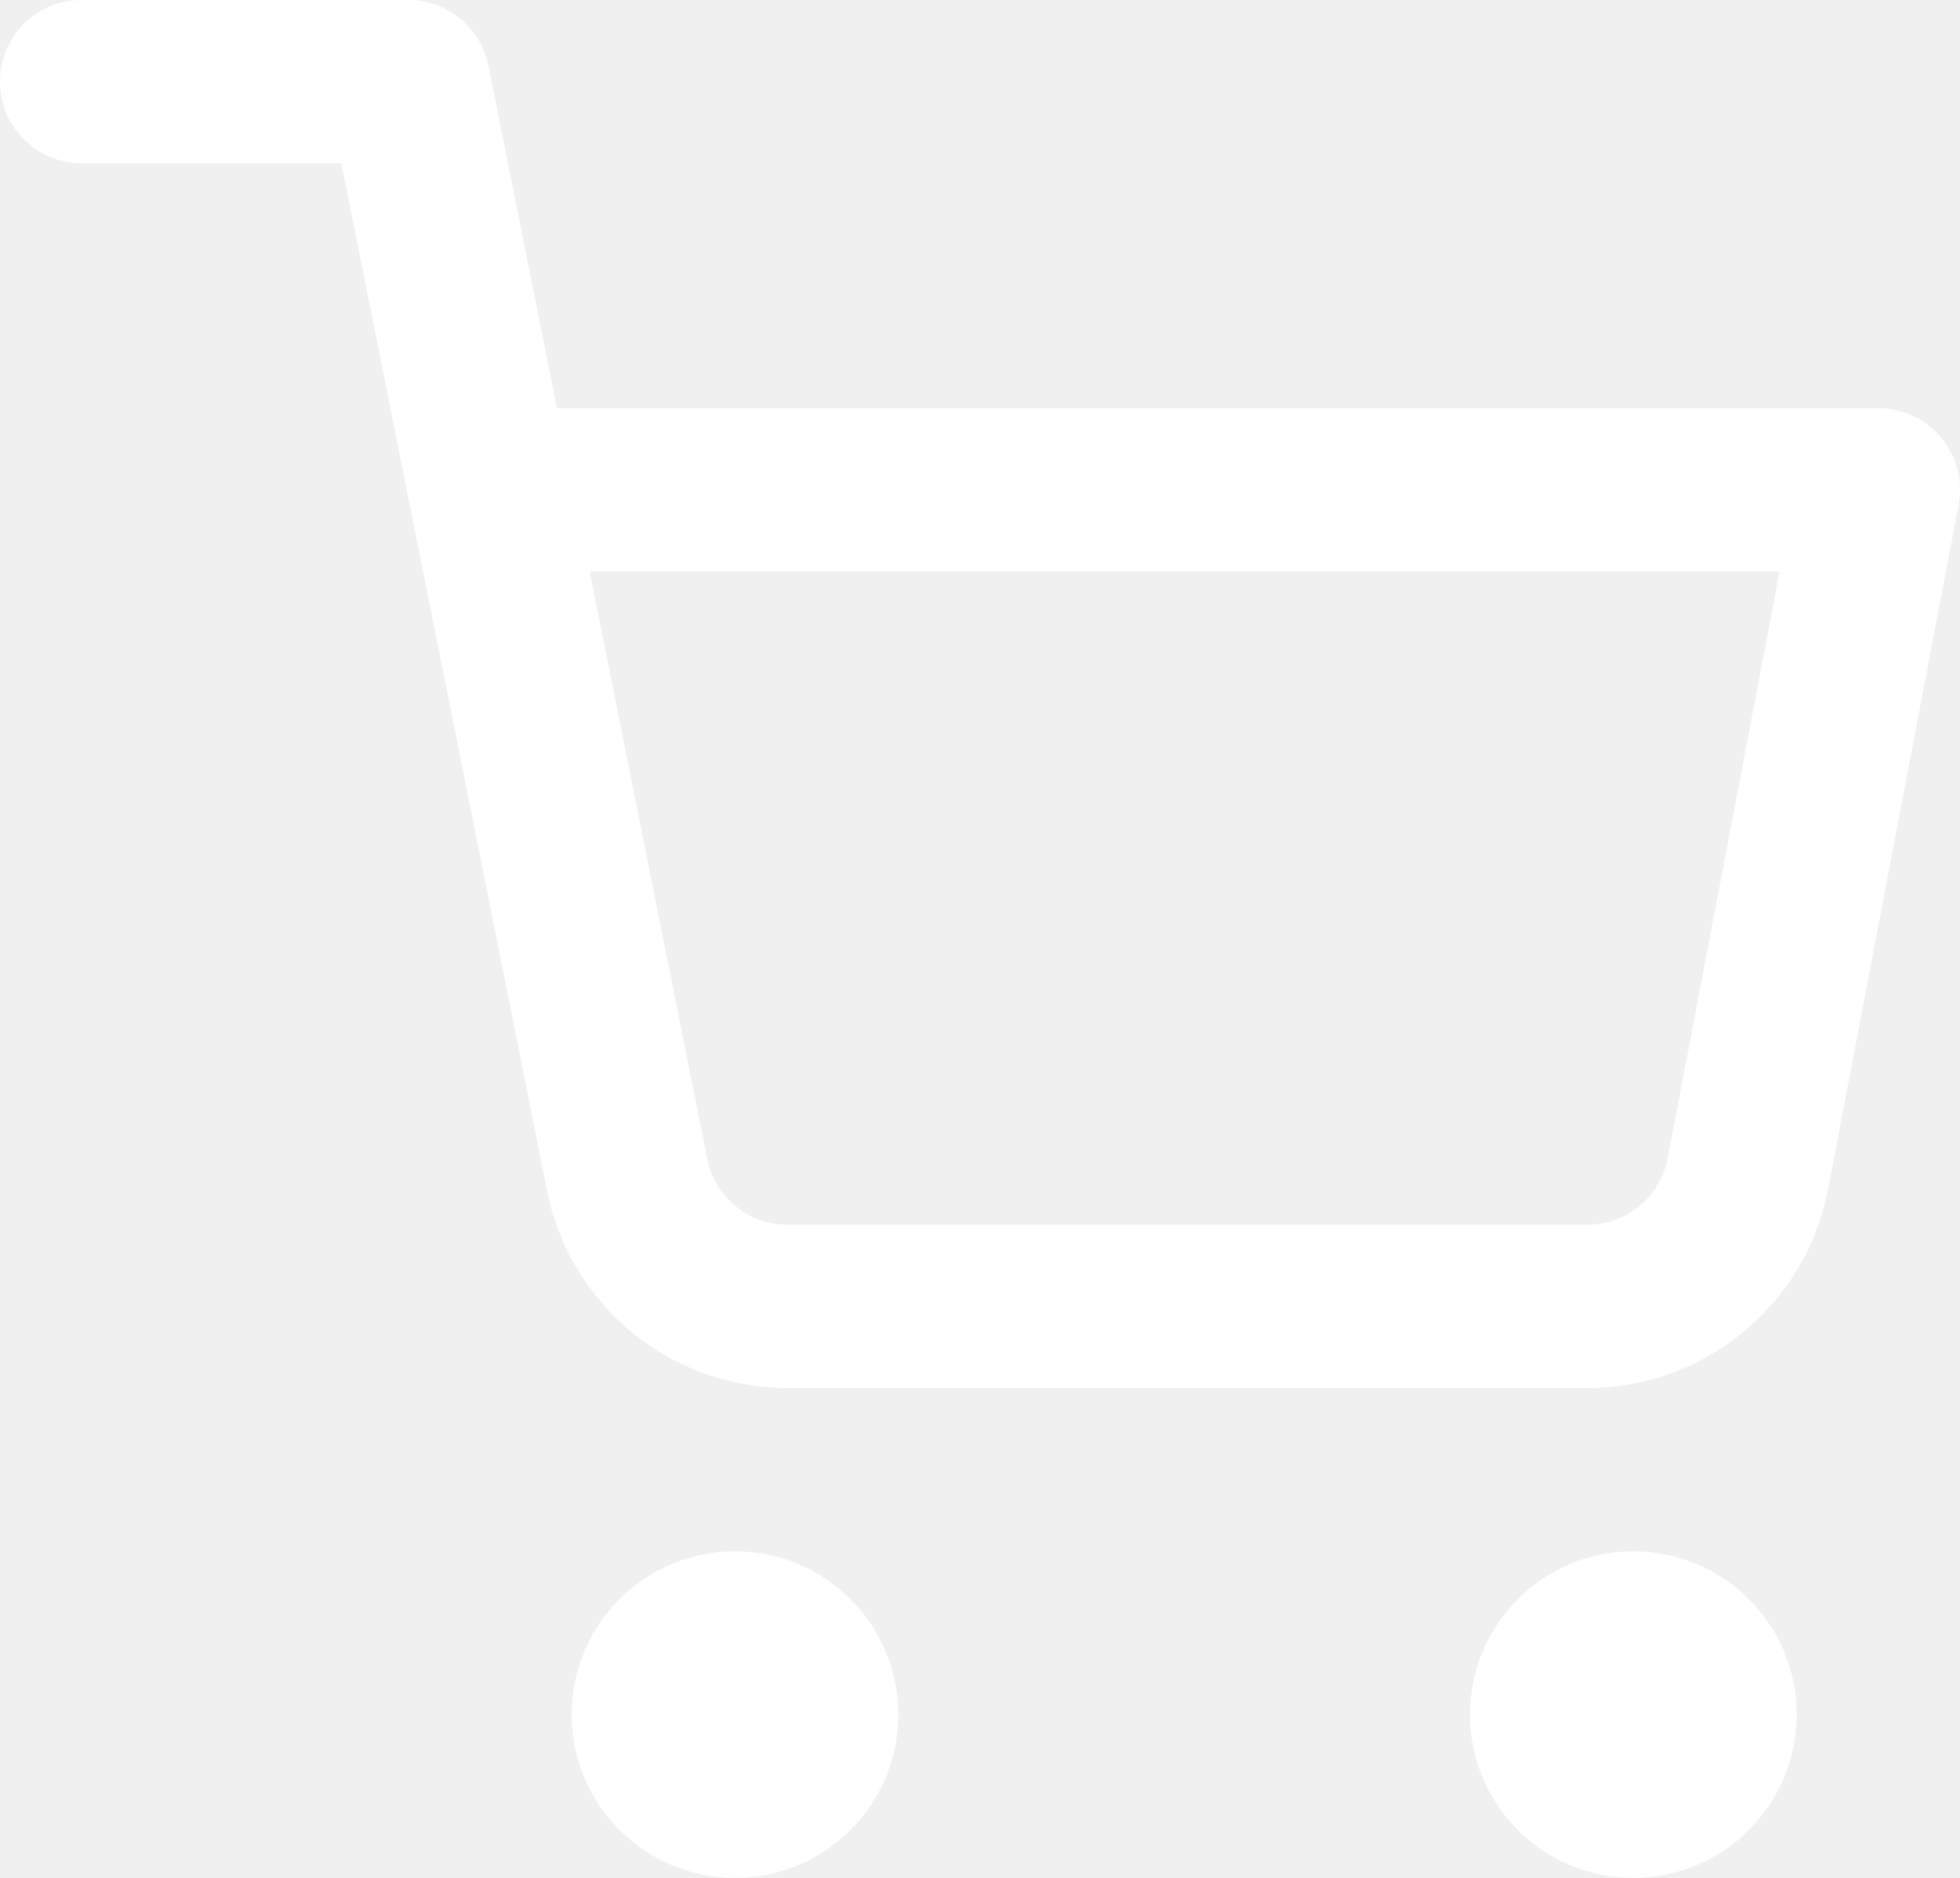
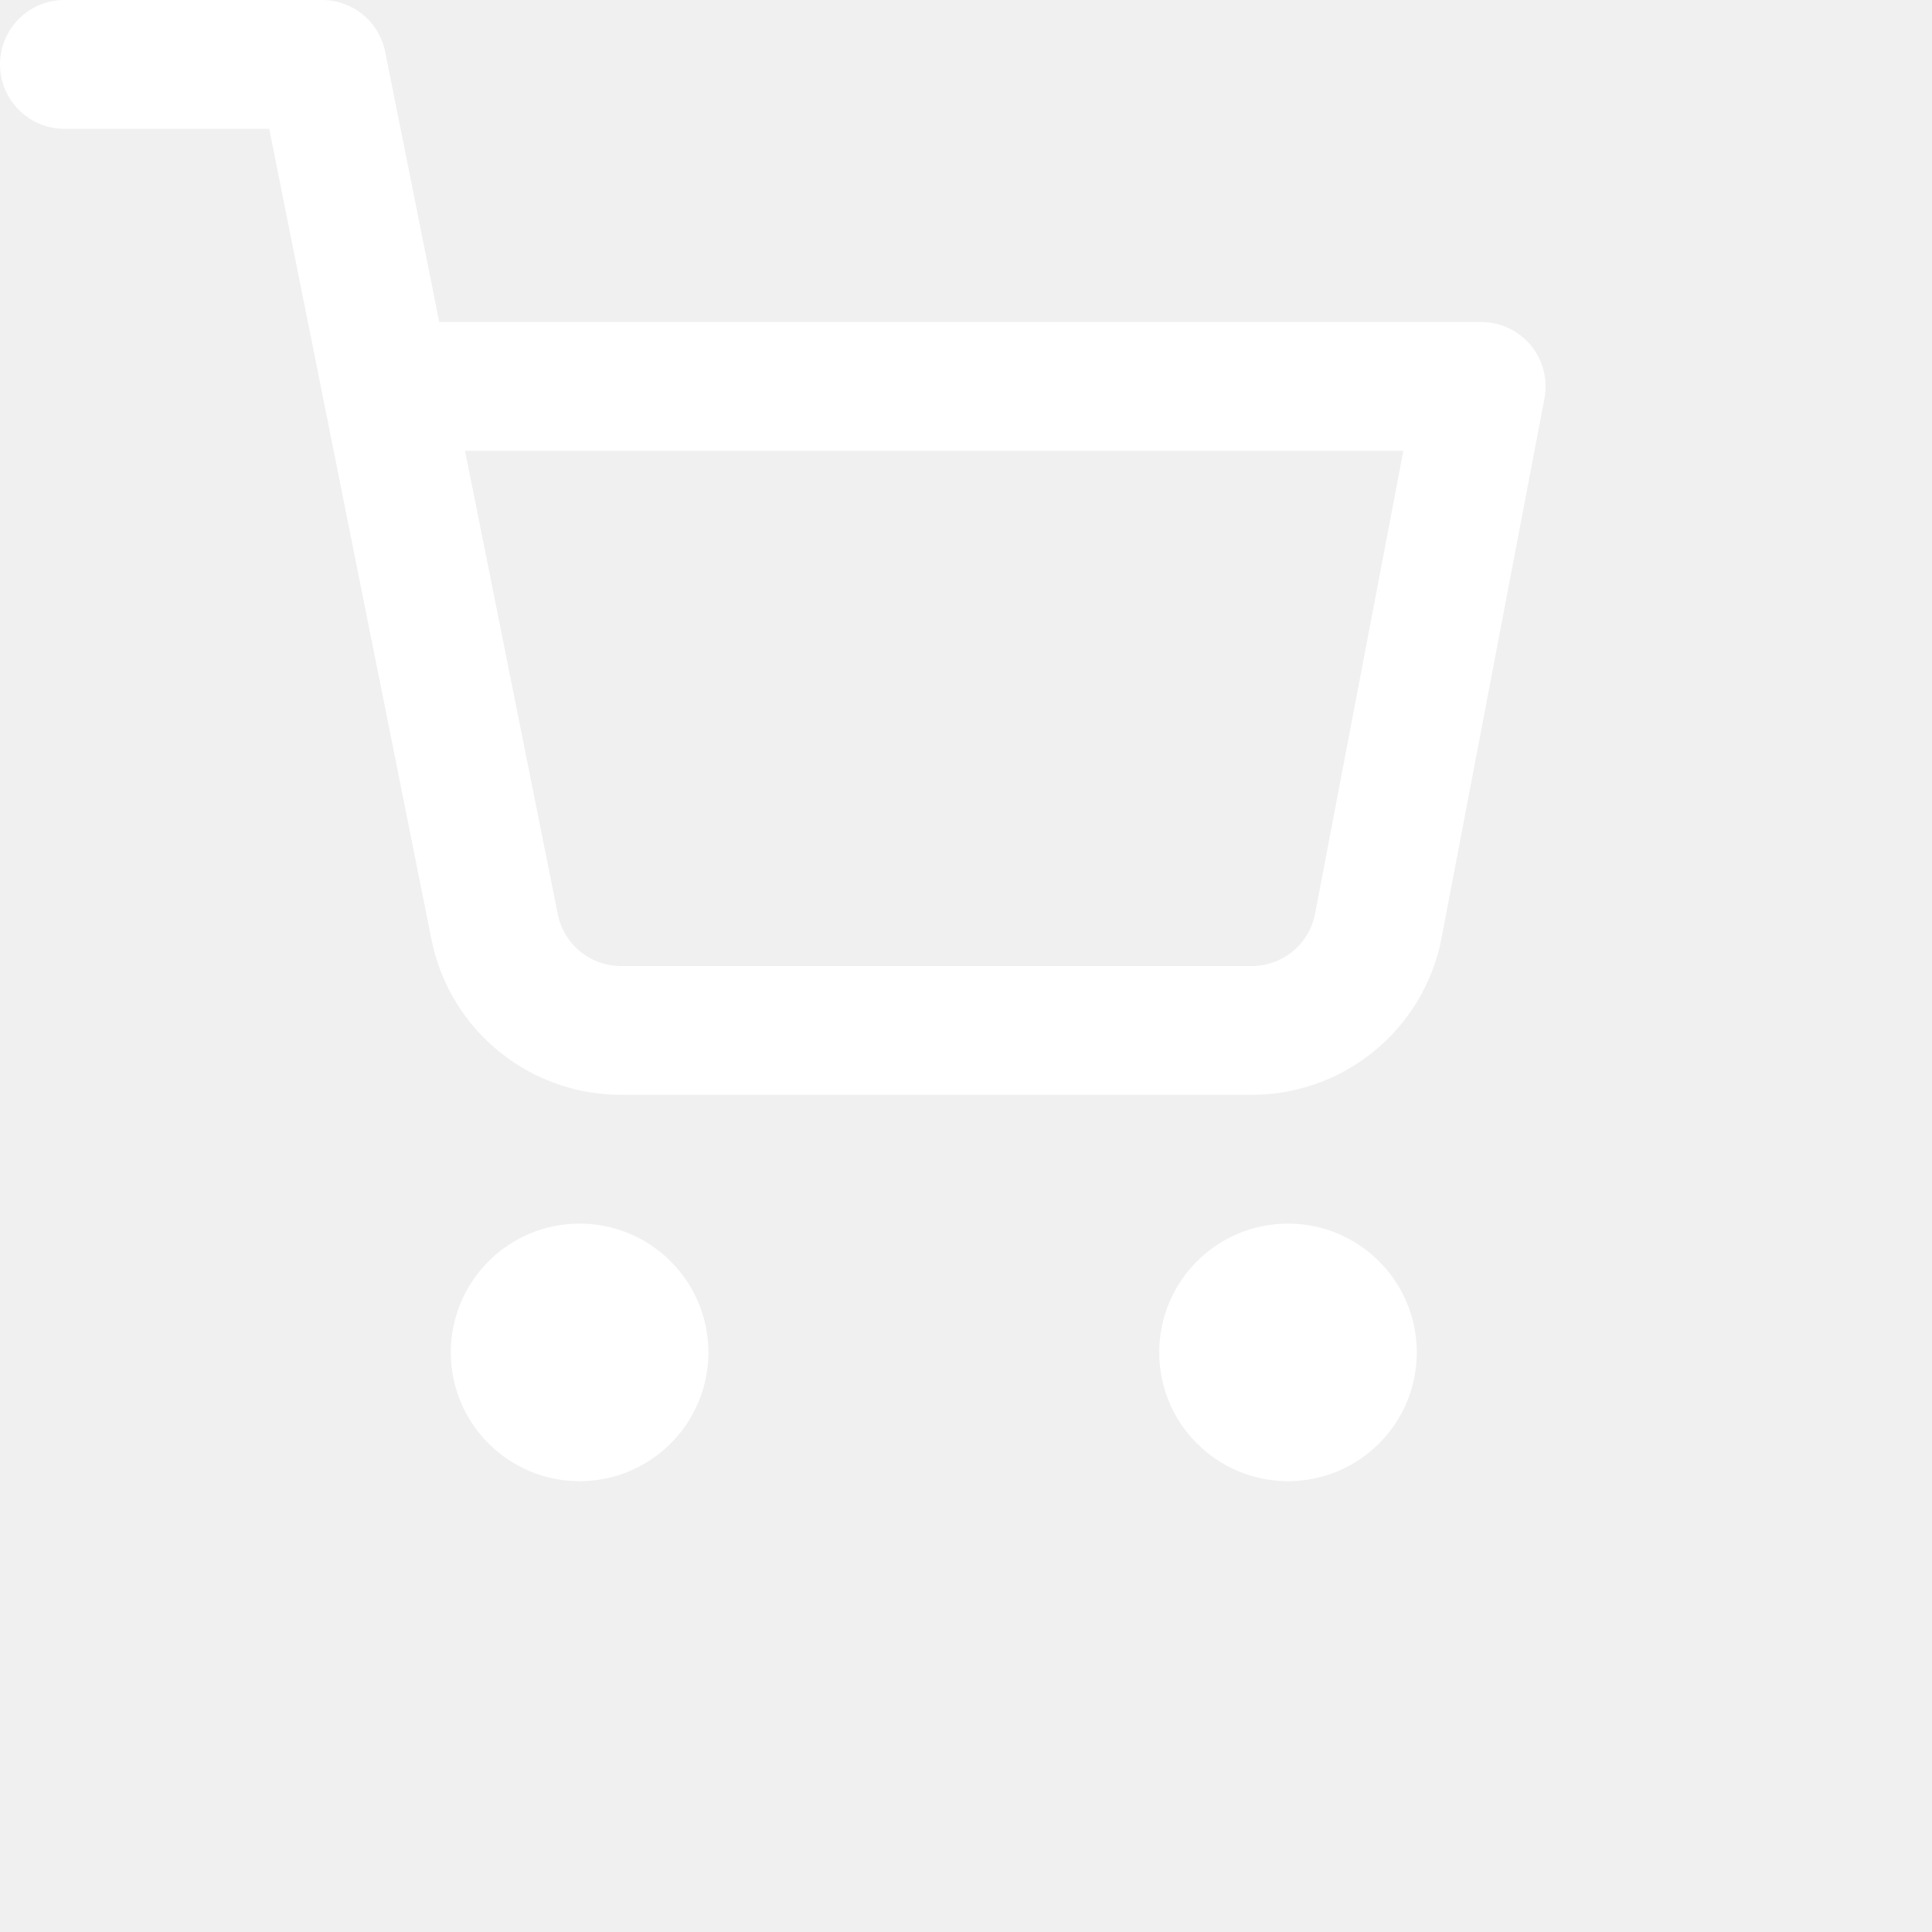
- <svg xmlns="http://www.w3.org/2000/svg" width="24" height="23" viewBox="0 0 24 23" fill="none">
+ <svg xmlns="http://www.w3.org/2000/svg" width="23" height="23" viewBox="0 0 30 30" fill="none">
  <path d="M20 22C20.552 22 21 21.552 21 21C21 20.448 20.552 20 20 20C19.448 20 19 20.448 19 21C19 21.552 19.448 22 20 22Z" stroke="white" stroke-width="2" stroke-linecap="round" stroke-linejoin="round" />
  <path d="M9 22C9.552 22 10 21.552 10 21C10 20.448 9.552 20 9 20C8.448 20 8 20.448 8 21C8 21.552 8.448 22 9 22Z" stroke="white" stroke-width="2" stroke-linecap="round" stroke-linejoin="round" />
  <path d="M1 1H5L7.68 14.39C7.771 14.85 8.022 15.264 8.388 15.558C8.753 15.853 9.211 16.009 9.68 16H19.4C19.869 16.009 20.327 15.853 20.692 15.558C21.058 15.264 21.309 14.85 21.4 14.39L23 6H6" stroke="white" stroke-width="2" stroke-linecap="round" stroke-linejoin="round" />
</svg>
